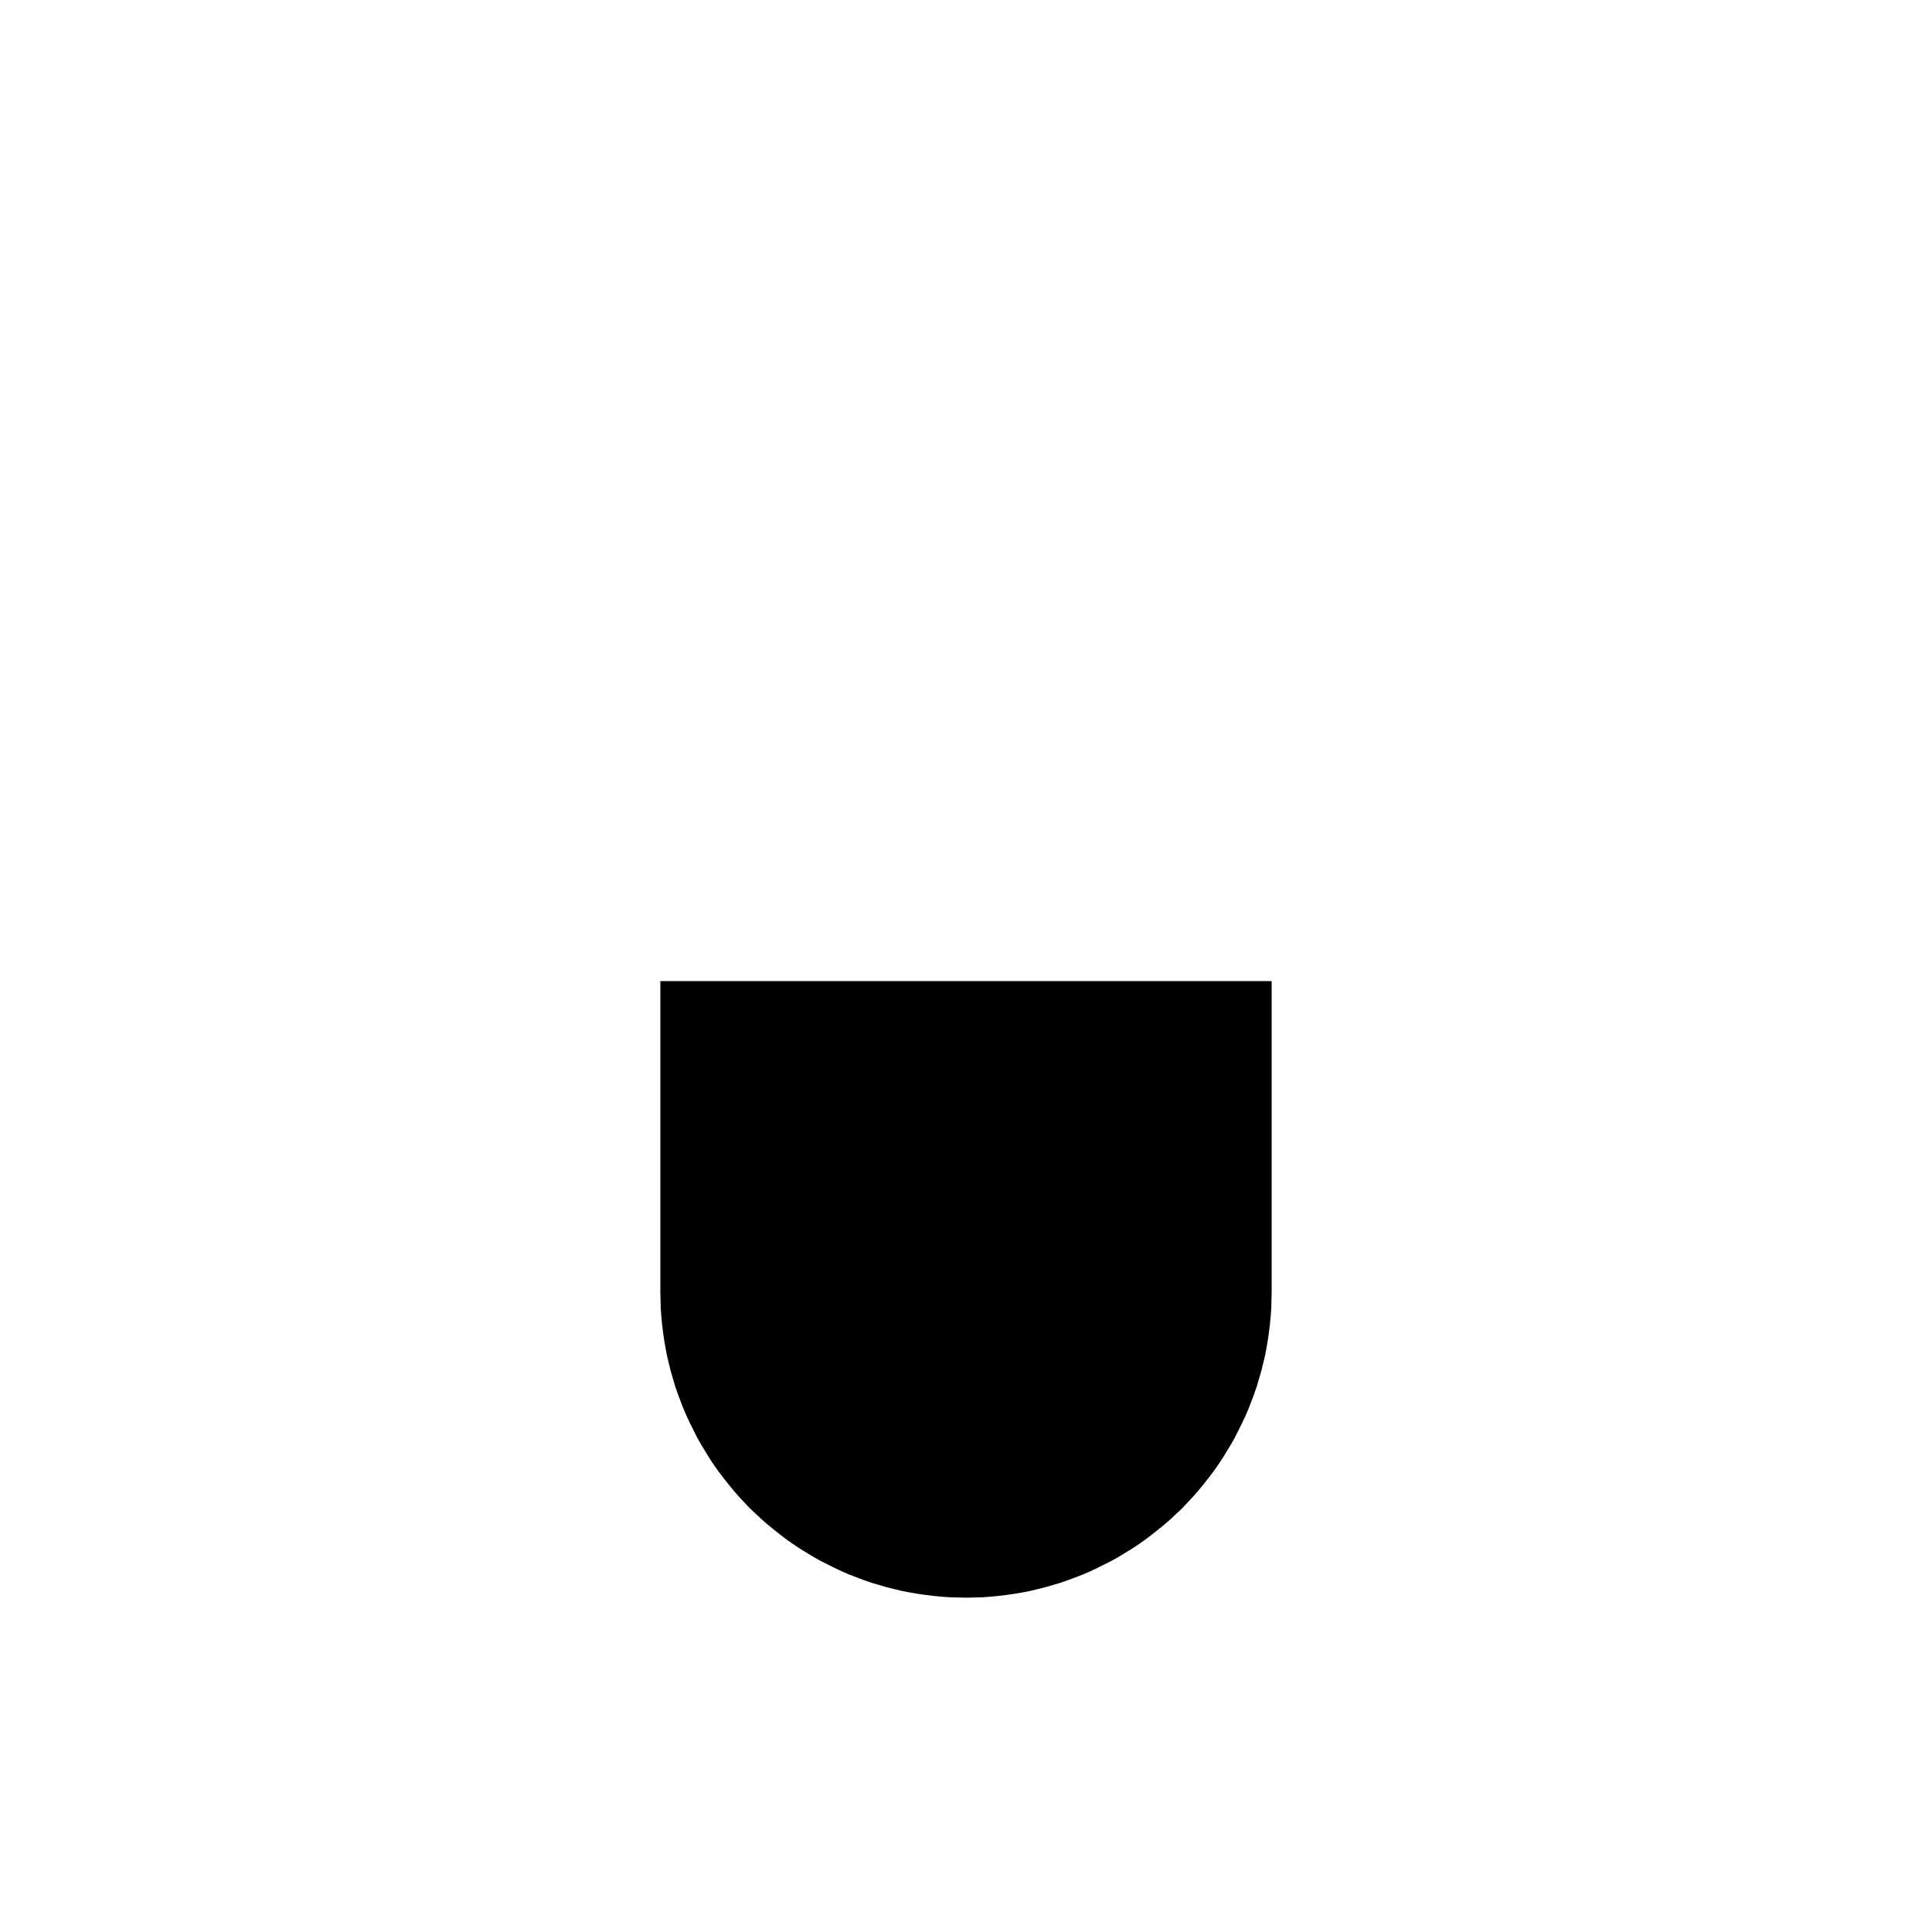
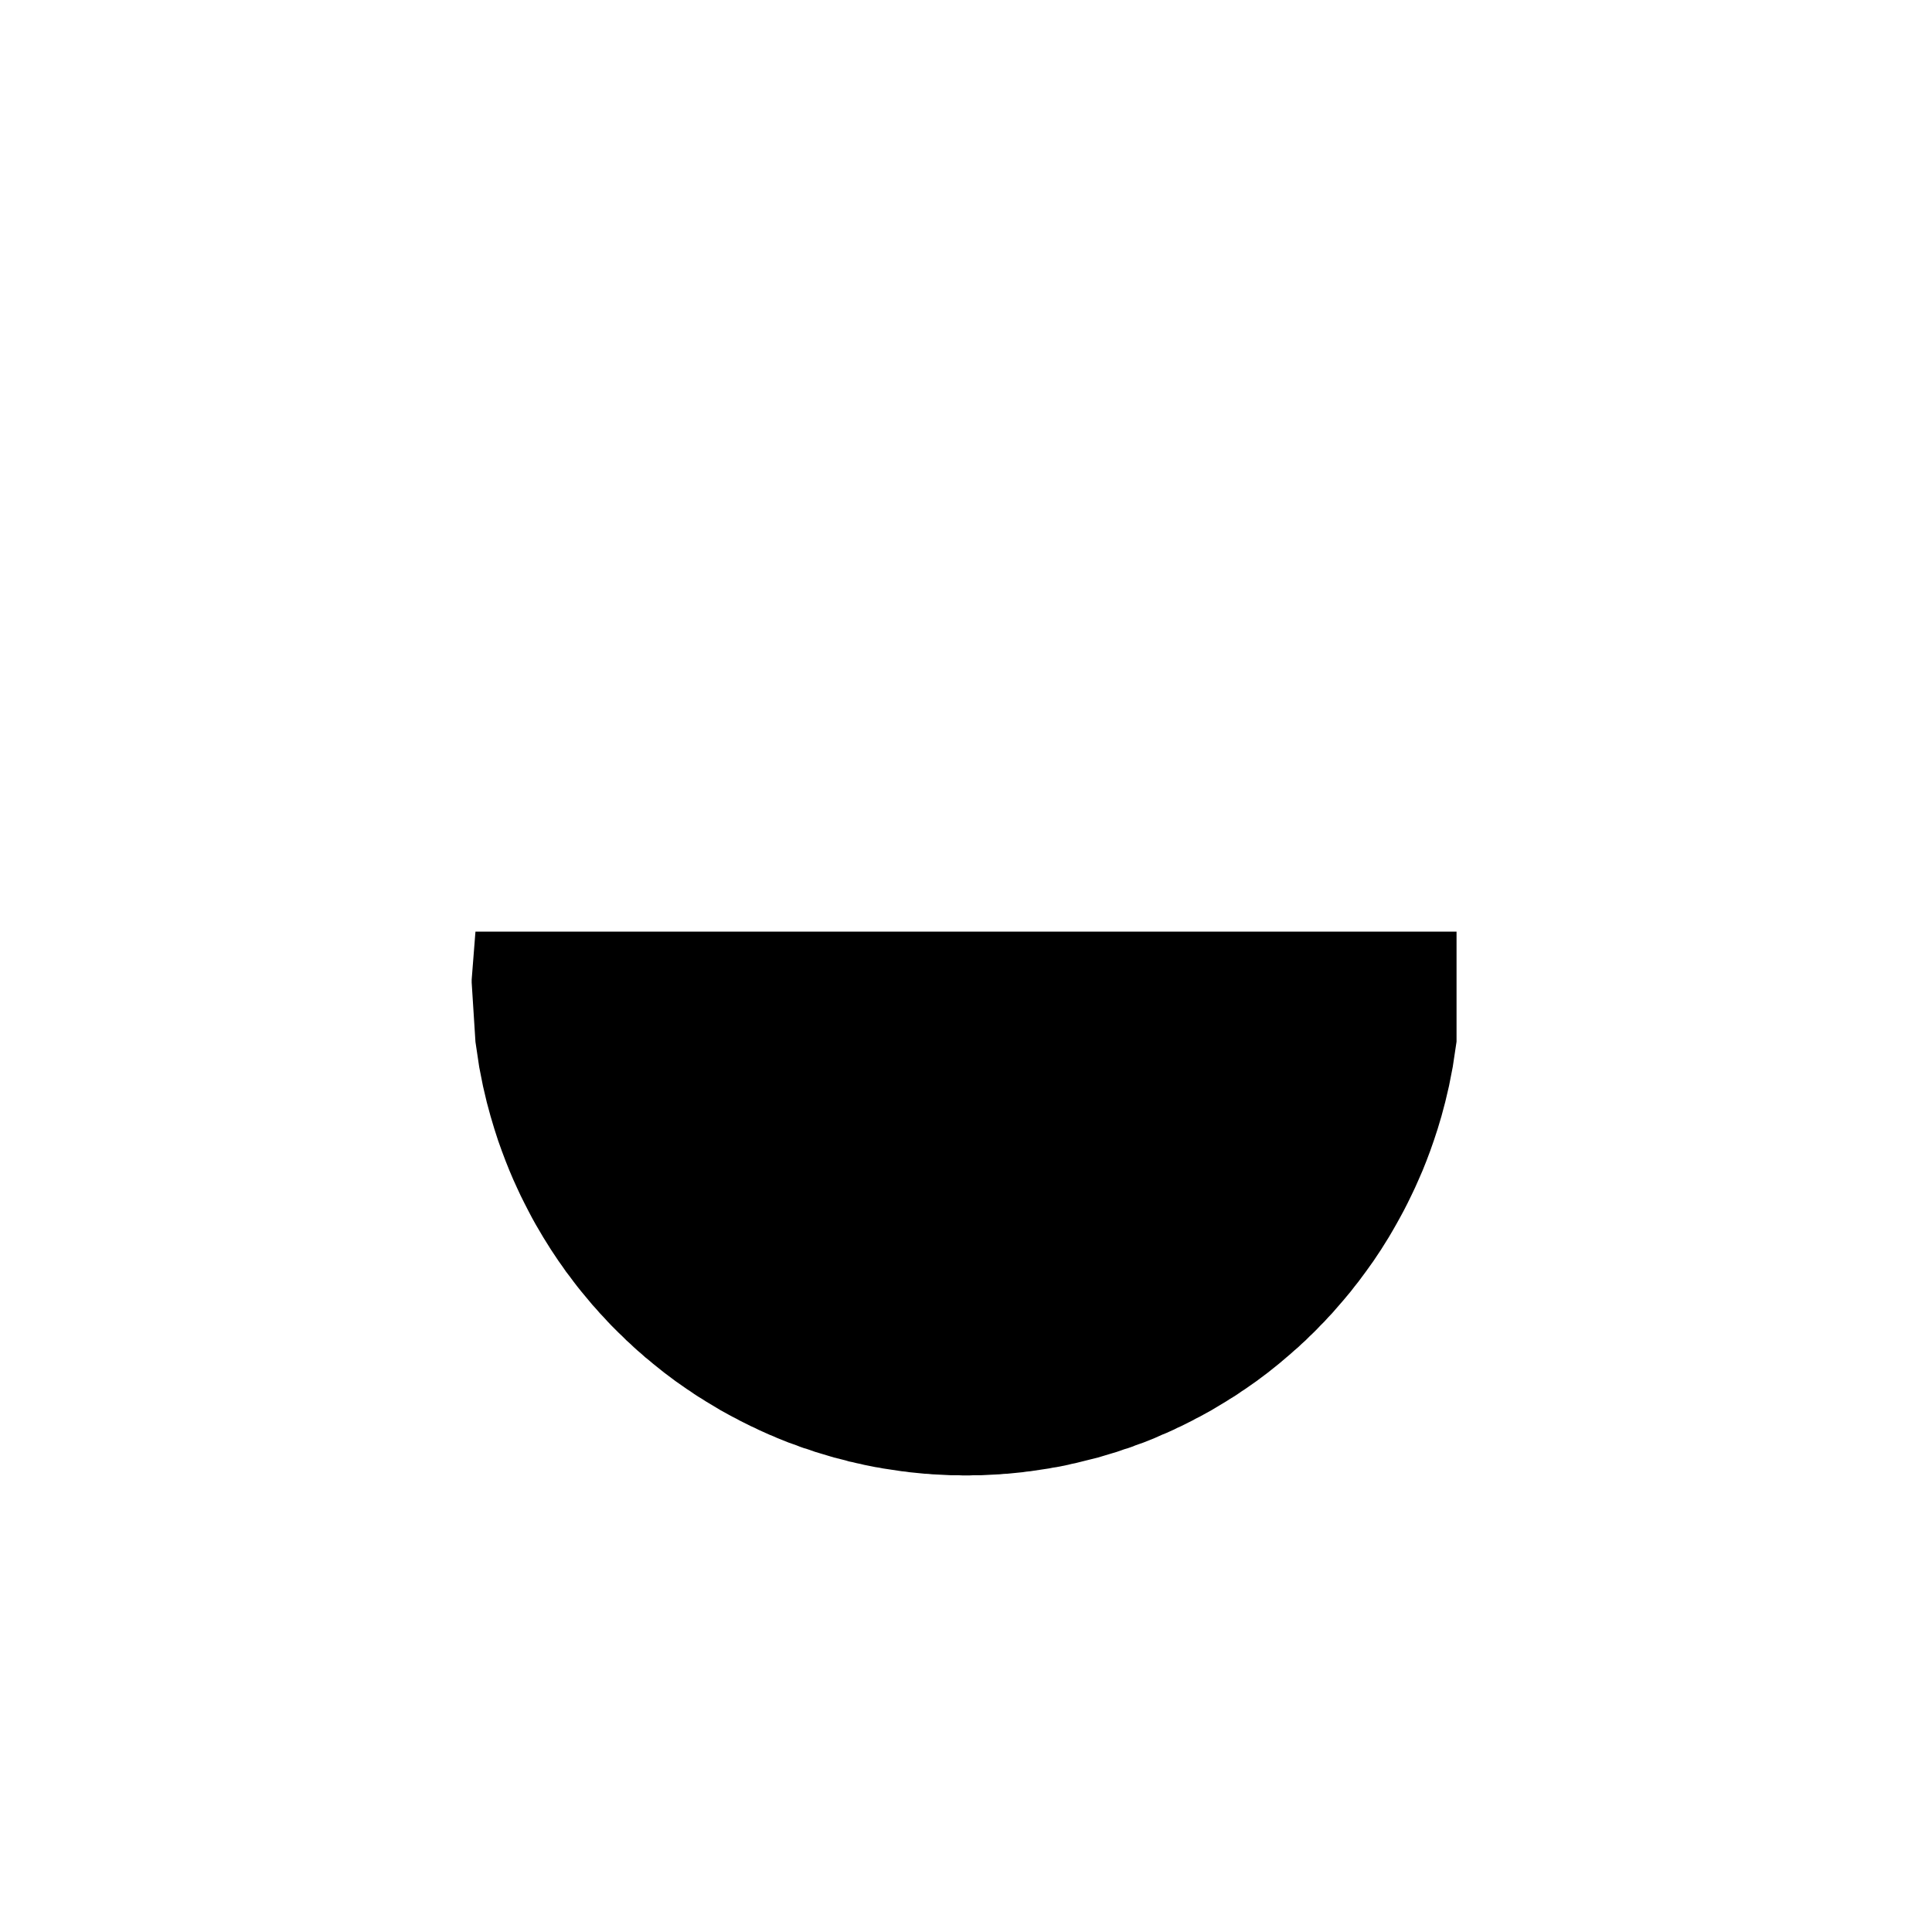
<svg xmlns="http://www.w3.org/2000/svg" viewBox="0 0 1024 1024" width="1024" height="1024">
-   <path d="M674.0 522.8L674.0 526.4L674.0 530.0L674.0 533.6L674.0 537.2L674.0 540.8L674.0 544.4L674.0 548.0L674.0 551.6L674.0 555.2L674.0 558.8L674.0 562.4L674.0 566.0L674.0 569.6L674.0 573.2L674.0 576.8L674.0 580.4L674.0 584.0L674.0 587.6L674.0 591.2L674.0 594.8L674.0 598.4L674.0 602.0L674.0 605.6L674.0 609.2L674.0 612.8L674.0 616.4L674.0 620.0L674.0 623.6L674.0 627.2L674.0 630.8L674.0 634.4L674.0 638.0L674.0 641.6L674.0 645.2L674.0 648.8L674.0 652.4L674.0 656.0L674.0 659.6L674.0 663.2L674.0 666.8L674.0 670.4L674.0 674.0L674.0 677.6L674.0 681.2L674.0 684.8L673.9 689.0L673.8 693.3L673.5 697.5L673.1 701.7L672.6 705.9L672.0 710.1L671.3 714.3L670.5 718.5L669.5 722.6L668.5 726.7L667.3 730.8L666.1 734.9L664.7 738.9L663.2 742.9L661.7 746.8L660.0 750.7L658.2 754.5L656.3 758.3L654.4 762.1L652.3 765.8L650.1 769.4L647.9 773.0L645.5 776.6L643.1 780.0L640.5 783.4L637.9 786.7L635.2 790.0L632.4 793.2L629.5 796.3L626.6 799.4L623.5 802.3L620.4 805.2L617.2 808.0L613.9 810.7L610.6 813.3L607.2 815.9L603.8 818.3L600.2 820.7L596.6 822.9L593.0 825.1L589.3 827.2L585.5 829.1L581.7 831.0L577.9 832.8L574.0 834.5L570.1 836.0L566.1 837.5L562.1 838.9L558.0 840.1L553.9 841.3L549.8 842.3L545.7 843.3L541.5 844.1L537.3 844.8L533.1 845.4L528.9 845.9L524.7 846.3L520.5 846.6L516.2 846.7L512.0 846.8L507.8 846.7L503.5 846.6L499.3 846.3L495.1 845.9L490.9 845.4L486.7 844.8L482.5 844.1L478.3 843.3L474.2 842.3L470.1 841.3L466.0 840.1L461.9 838.9L457.9 837.5L453.9 836.0L450.0 834.5L446.1 832.8L442.3 831.0L438.5 829.1L434.7 827.2L431.0 825.1L427.4 822.9L423.8 820.7L420.2 818.3L416.8 815.9L413.4 813.3L410.1 810.7L406.8 808.0L403.6 805.2L400.5 802.3L397.4 799.4L394.5 796.3L391.6 793.2L388.8 790.0L386.1 786.7L383.5 783.4L380.9 780.0L378.5 776.6L376.1 773.0L373.9 769.4L371.7 765.8L369.6 762.1L367.7 758.3L365.8 754.5L364.0 750.7L362.3 746.8L360.8 742.9L359.3 738.9L357.9 734.9L356.7 730.8L355.5 726.7L354.5 722.6L353.5 718.5L352.7 714.3L352.0 710.1L351.4 705.9L350.9 701.7L350.5 697.5L350.2 693.3L350.1 689.0L350.0 684.8L350.0 681.2L350.0 677.6L350.0 674.0L350.0 670.4L350.0 666.8L350.0 663.2L350.0 659.6L350.0 656.0L350.0 652.4L350.0 648.8L350.0 645.2L350.0 641.6L350.0 638.0L350.0 634.4L350.0 630.8L350.0 627.2L350.0 623.6L350.0 620.0L350.0 616.4L350.0 612.8L350.0 609.2L350.0 605.6L350.0 602.0L350.0 598.4L350.0 594.8L350.0 591.2L350.0 587.6L350.0 584.0L350.0 580.4L350.0 576.8L350.0 573.2L350.0 569.6L350.0 566.0L350.0 562.4L350.0 558.8L350.0 555.2L350.0 551.6L350.0 548.0L350.0 544.4L350.0 540.8L350.0 537.2L350.0 533.6L350.0 530.0L350.0 526.4L350.0 522.8L350.0 520.0L356.8 520.0L363.5 520.0L370.2 520.0L377.0 520.0L383.8 520.0L390.5 520.0L397.2 520.0L404.0 520.0L410.8 520.0L417.5 520.0L424.2 520.0L431.0 520.0L437.8 520.0L444.5 520.0L451.2 520.0L458.0 520.0L464.8 520.0L471.5 520.0L478.2 520.0L485.0 520.0L491.8 520.0L498.5 520.0L505.2 520.0L512.0 520.0L518.8 520.0L525.5 520.0L532.2 520.0L539.0 520.0L545.8 520.0L552.5 520.0L559.2 520.0L566.0 520.0L572.8 520.0L579.5 520.0L586.2 520.0L593.0 520.0L599.8 520.0L606.5 520.0L613.2 520.0L620.0 520.0L626.8 520.0L633.5 520.0L640.2 520.0L647.0 520.0L653.8 520.0L660.5 520.0L667.2 520.0L674.0 520.0Z" fill="#000000" fill-rule="evenodd" />
+   <path d="M250.0 519.2L252.0 493.8L254.0 493.8L256.0 493.8L258.0 493.8L260.0 493.8L262.0 493.8L264.0 493.8L266.0 493.8L268.0 493.8L270.0 493.8L272.0 493.8L274.0 493.8L276.0 493.8L278.0 493.8L280.0 493.8L282.0 493.8L284.0 493.8L286.0 493.8L288.0 493.8L290.0 493.8L292.0 493.8L294.0 493.8L296.0 493.8L298.0 493.8L300.0 493.8L302.0 493.8L304.0 493.8L306.0 493.8L308.0 493.8L310.0 493.8L312.0 493.8L314.0 493.8L316.0 493.8L318.0 493.8L320.0 493.8L322.0 493.8L324.0 493.8L326.0 493.8L328.0 493.8L330.0 493.8L332.0 493.8L334.0 493.8L336.0 493.8L338.0 493.8L340.0 493.8L342.0 493.8L344.0 493.8L346.0 493.8L348.0 493.8L350.0 493.8L352.0 493.8L354.0 493.8L356.0 493.8L358.0 493.8L360.0 493.8L362.0 493.8L364.0 493.8L366.0 493.8L368.0 493.8L370.0 493.8L372.0 493.8L374.0 493.8L376.0 493.8L378.0 493.8L380.0 493.8L382.0 493.8L384.0 493.8L386.0 493.8L388.0 493.8L390.0 493.8L392.0 493.8L394.0 493.8L396.0 493.8L398.0 493.8L400.0 493.8L402.0 493.8L404.0 493.8L406.0 493.8L408.0 493.8L410.0 493.8L412.0 493.8L414.0 493.8L416.0 493.8L418.0 493.8L420.0 493.8L422.0 493.8L424.0 493.8L426.0 493.8L428.0 493.8L430.0 493.8L432.0 493.8L434.0 493.8L436.0 493.8L438.0 493.8L440.0 493.8L442.0 493.8L444.0 493.8L446.0 493.8L448.0 493.8L450.0 493.8L452.0 493.8L454.0 493.8L456.0 493.8L458.0 493.8L460.0 493.8L462.0 493.8L464.0 493.8L466.0 493.8L468.0 493.8L470.0 493.8L472.0 493.8L474.0 493.8L476.0 493.8L478.0 493.8L480.0 493.8L482.0 493.8L484.0 493.8L486.0 493.8L488.0 493.8L490.0 493.8L492.0 493.8L494.0 493.8L496.0 493.8L498.0 493.8L500.0 493.8L502.0 493.8L504.0 493.8L506.0 493.8L508.0 493.8L510.0 493.8L512.0 493.8L514.0 493.8L516.0 493.8L518.0 493.8L520.0 493.8L522.0 493.8L524.0 493.8L526.0 493.8L528.0 493.8L530.0 493.8L532.0 493.8L534.0 493.8L536.0 493.8L538.0 493.8L540.0 493.8L542.0 493.8L544.0 493.8L546.0 493.8L548.0 493.8L550.0 493.8L552.0 493.8L554.0 493.8L556.0 493.8L558.0 493.8L560.0 493.8L562.0 493.8L564.0 493.8L566.0 493.8L568.0 493.8L570.0 493.8L572.0 493.8L574.0 493.8L576.0 493.8L578.0 493.8L580.0 493.8L582.0 493.8L584.0 493.8L586.0 493.8L588.0 493.8L590.0 493.8L592.0 493.8L594.0 493.8L596.0 493.8L598.0 493.8L600.0 493.8L602.0 493.8L604.0 493.8L606.0 493.8L608.0 493.8L610.0 493.8L612.0 493.8L614.0 493.8L616.0 493.8L618.0 493.8L620.0 493.8L622.0 493.8L624.0 493.8L626.0 493.8L628.0 493.8L630.0 493.8L632.0 493.8L634.0 493.8L636.0 493.8L638.0 493.8L640.0 493.8L642.0 493.8L644.0 493.8L646.0 493.8L648.0 493.8L650.0 493.8L652.0 493.8L654.0 493.8L656.0 493.8L658.0 493.8L660.0 493.8L662.0 493.8L664.0 493.8L666.0 493.8L668.0 493.8L670.0 493.8L672.0 493.8L674.0 493.8L676.0 493.8L678.0 493.8L680.0 493.8L682.0 493.8L684.0 493.8L686.0 493.8L688.0 493.8L690.0 493.8L692.0 493.8L694.0 493.8L696.0 493.8L698.0 493.8L700.0 493.8L702.0 493.8L704.0 493.8L706.0 493.8L708.0 493.8L710.0 493.8L712.0 493.8L714.0 493.8L716.0 493.8L718.0 493.8L720.0 493.8L722.0 493.8L724.0 493.8L726.0 493.8L728.0 493.8L730.0 493.8L732.0 493.8L734.0 493.8L736.0 493.8L738.0 493.8L740.0 493.8L742.0 493.8L744.0 493.8L746.0 493.8L748.0 493.8L750.0 493.8L752.0 493.8L754.0 493.8L756.0 493.8L758.0 493.8L760.0 493.8L762.0 493.8L764.0 493.8L766.0 493.8L768.0 493.8L770.0 493.8L772.0 493.8L772.0 552.1L770.0 565.4L768.0 575.6L766.0 584.1L764.0 591.6L762.0 598.3L760.0 604.4L758.0 610.1L756.0 615.4L754.0 620.4L752.0 625.0L750.0 629.5L748.0 633.7L746.0 637.8L744.0 641.7L742.0 645.4L740.0 649.0L738.0 652.5L736.0 655.9L734.0 659.1L732.0 662.3L730.0 665.3L728.0 668.3L726.0 671.1L724.0 673.9L722.0 676.6L720.0 679.3L718.0 681.8L716.0 684.4L714.0 686.8L712.0 689.2L710.0 691.5L708.0 693.8L706.0 696.1L704.0 698.2L702.0 700.4L700.0 702.4L698.0 704.5L696.0 706.5L694.0 708.4L692.0 710.4L690.0 712.2L688.0 714.1L686.0 715.8L684.0 717.6L682.0 719.3L680.0 721.0L678.0 722.7L676.0 724.3L674.0 725.9L672.0 727.5L670.0 729.0L668.0 730.5L666.0 732.0L664.0 733.4L662.0 734.8L660.0 736.2L658.0 737.5L656.0 738.9L654.0 740.2L652.0 741.4L650.0 742.7L648.0 743.9L646.0 745.1L644.0 746.3L642.0 747.5L640.0 748.6L638.0 749.7L636.0 750.8L634.0 751.8L632.0 752.9L630.0 753.9L628.0 754.9L626.0 755.9L624.0 756.8L622.0 757.8L620.0 758.7L618.0 759.6L616.0 760.4L614.0 761.3L612.0 762.2L610.0 763.0L608.0 763.8L606.0 764.6L604.0 765.3L602.0 766.0L600.0 766.8L598.0 767.5L596.0 768.1L594.0 768.8L592.0 769.5L590.0 770.1L588.0 770.7L586.0 771.3L584.0 771.9L582.0 772.5L580.0 773.0L578.0 773.5L576.0 774.0L574.0 774.5L572.0 775.0L570.0 775.5L568.0 775.9L566.0 776.4L564.0 776.8L562.0 777.2L560.0 777.6L558.0 777.9L556.0 778.3L554.0 778.6L552.0 778.9L550.0 779.2L548.0 779.5L546.0 779.8L544.0 780.0L542.0 780.3L540.0 780.5L538.0 780.7L536.0 780.9L534.0 781.1L532.0 781.2L530.0 781.4L528.0 781.5L526.0 781.6L524.0 781.7L522.0 781.8L520.0 781.9L518.0 781.9L516.0 781.9L514.0 782.0L512.0 782.0L510.0 782.0L508.0 781.9L506.0 781.9L504.0 781.9L502.0 781.8L500.0 781.7L498.0 781.6L496.0 781.5L494.0 781.4L492.0 781.2L490.0 781.1L488.0 780.9L486.0 780.7L484.0 780.5L482.0 780.3L480.0 780.0L478.0 779.8L476.0 779.5L474.0 779.2L472.0 778.9L470.0 778.6L468.0 778.3L466.0 777.9L464.0 777.6L462.0 777.2L460.0 776.8L458.0 776.4L456.0 775.9L454.0 775.5L452.0 775.0L450.0 774.6L448.0 774.0L446.0 773.5L444.0 773.0L442.0 772.5L440.0 771.9L438.0 771.3L436.0 770.7L434.0 770.1L432.0 769.5L430.0 768.8L428.0 768.1L426.0 767.5L424.0 766.8L422.0 766.0L420.0 765.3L418.0 764.6L416.0 763.8L414.0 763.0L412.0 762.2L410.0 761.3L408.0 760.5L406.0 759.6L404.0 758.7L402.0 757.8L400.0 756.8L398.0 755.9L396.0 754.9L394.0 753.9L392.0 752.9L390.0 751.8L388.0 750.8L386.0 749.7L384.0 748.6L382.0 747.5L380.0 746.3L378.0 745.1L376.0 743.9L374.0 742.7L372.0 741.4L370.0 740.2L368.0 738.9L366.0 737.5L364.0 736.2L362.0 734.8L360.0 733.4L358.0 732.0L356.0 730.5L354.0 729.0L352.0 727.5L350.0 725.9L348.0 724.3L346.0 722.7L344.0 721.0L342.0 719.4L340.0 717.6L338.0 715.9L336.0 714.1L334.0 712.2L332.0 710.4L330.0 708.4L328.0 706.5L326.0 704.5L324.0 702.5L322.0 700.4L320.0 698.2L318.0 696.1L316.0 693.8L314.0 691.6L312.0 689.2L310.0 686.8L308.0 684.4L306.0 681.9L304.0 679.3L302.0 676.6L300.0 674.0L298.0 671.1L296.0 668.3L294.0 665.3L292.0 662.3L290.0 659.1L288.0 655.9L286.0 652.5L284.0 649.1L282.0 645.5L280.0 641.7L278.0 637.8L276.0 633.8L274.0 629.5L272.0 625.1L270.0 620.4L268.0 615.4L266.0 610.1L264.0 604.5L262.0 598.3L260.0 591.6L258.0 584.2L256.0 575.7L254.0 565.6L252.0 552.2L250.0 520.8Z" fill="#000000" fill-rule="nonzero" />
</svg>
